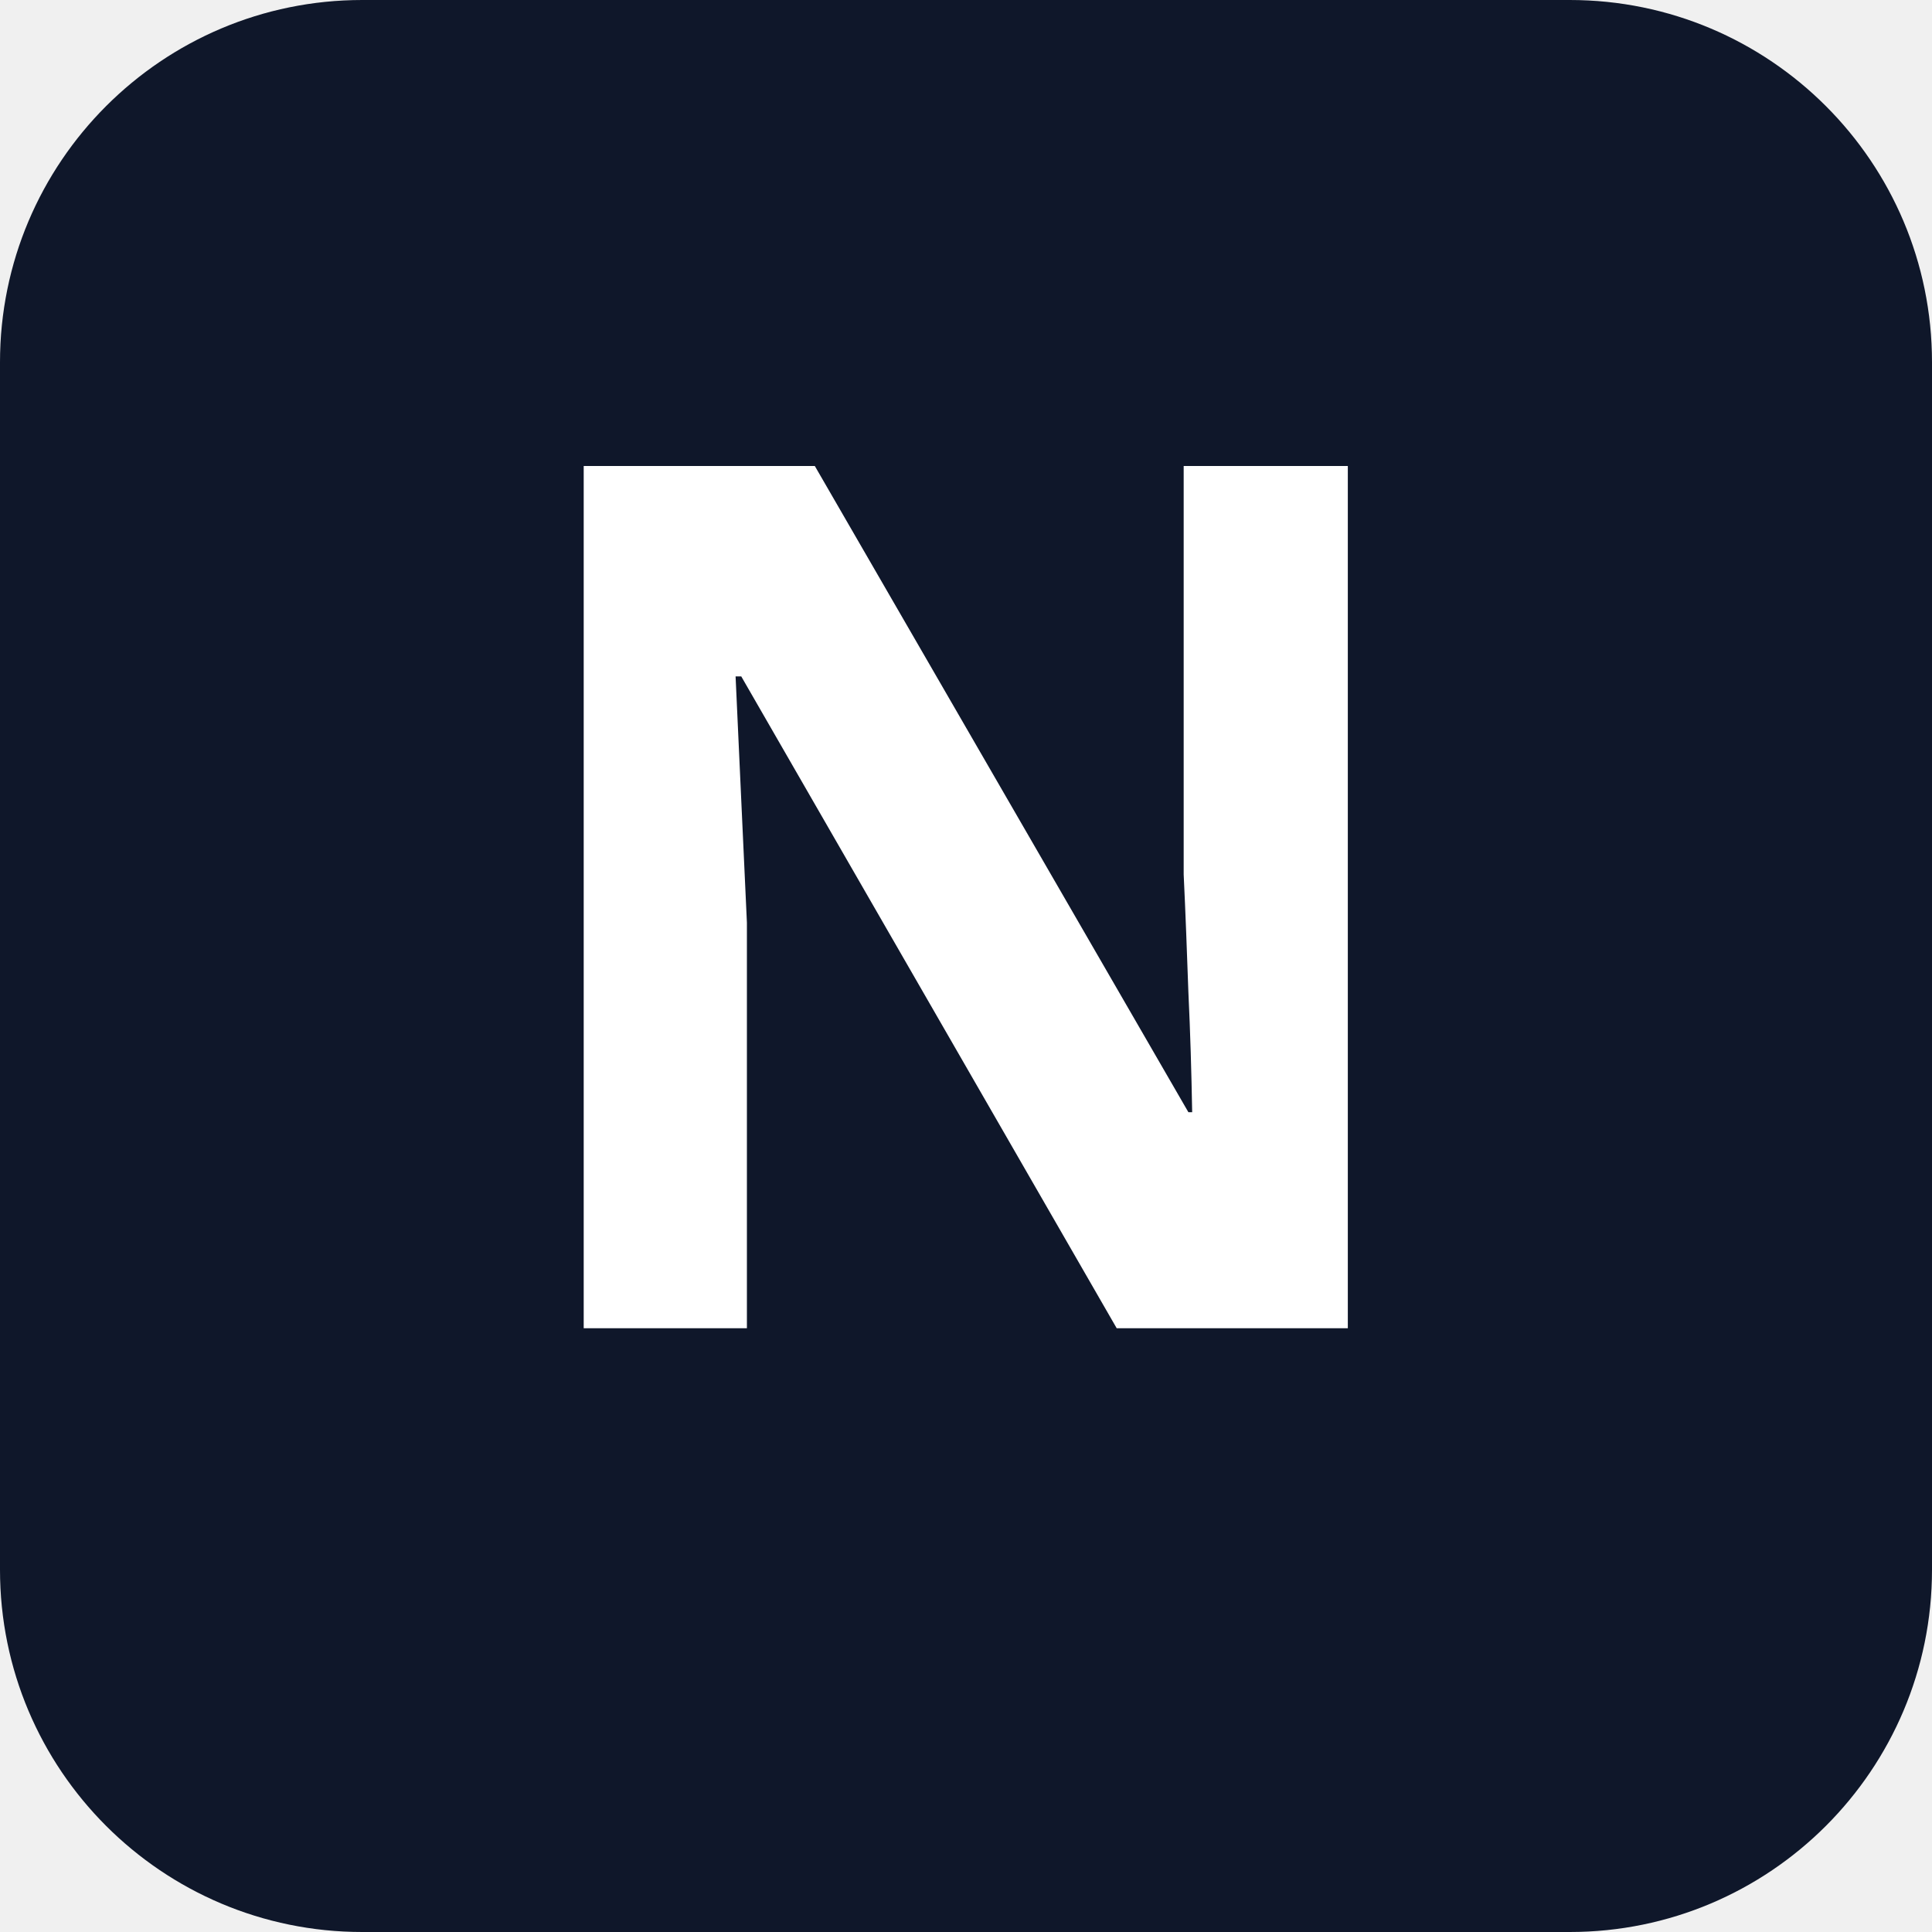
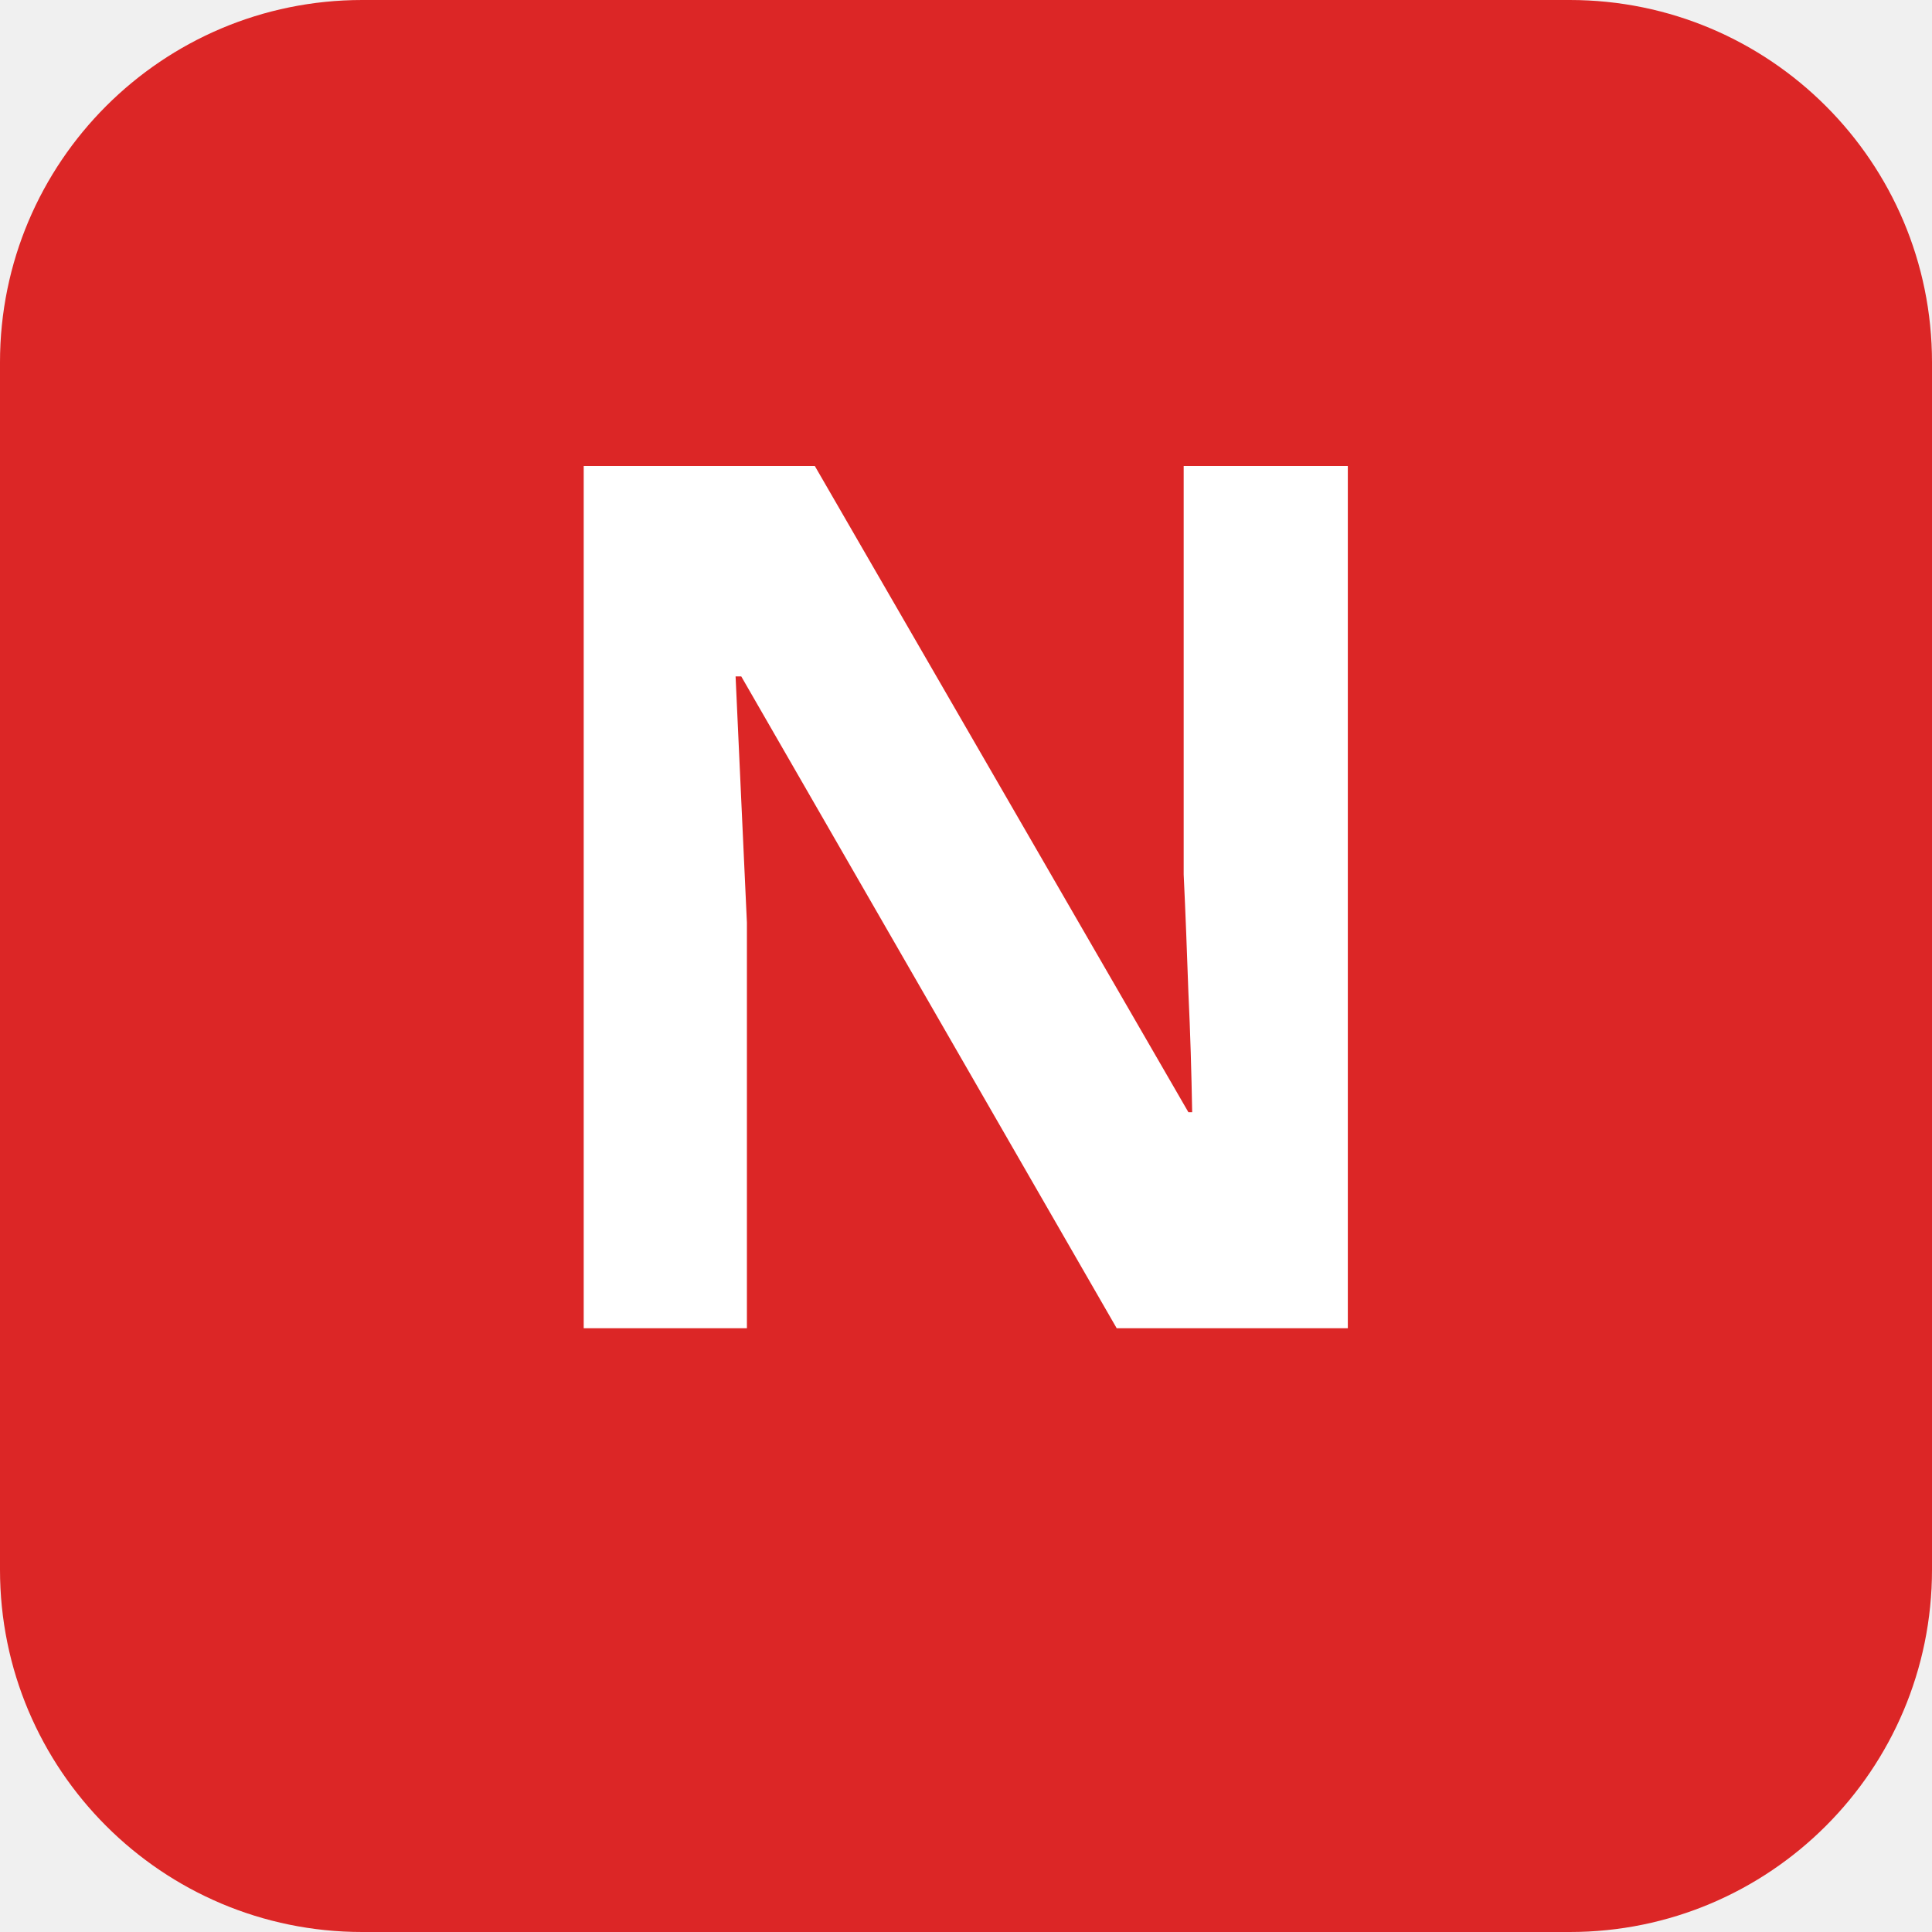
<svg xmlns="http://www.w3.org/2000/svg" viewBox="0 0 32 32">
-   <rect width="32" height="32" rx="6" fill="#0f172a" />
+   <rect width="32" height="32" rx="6" fill="#dc2626" />
  <text x="16" y="22" font-family="system-ui" font-size="20" font-weight="bold" fill="white" text-anchor="middle">N</text>
</svg>
